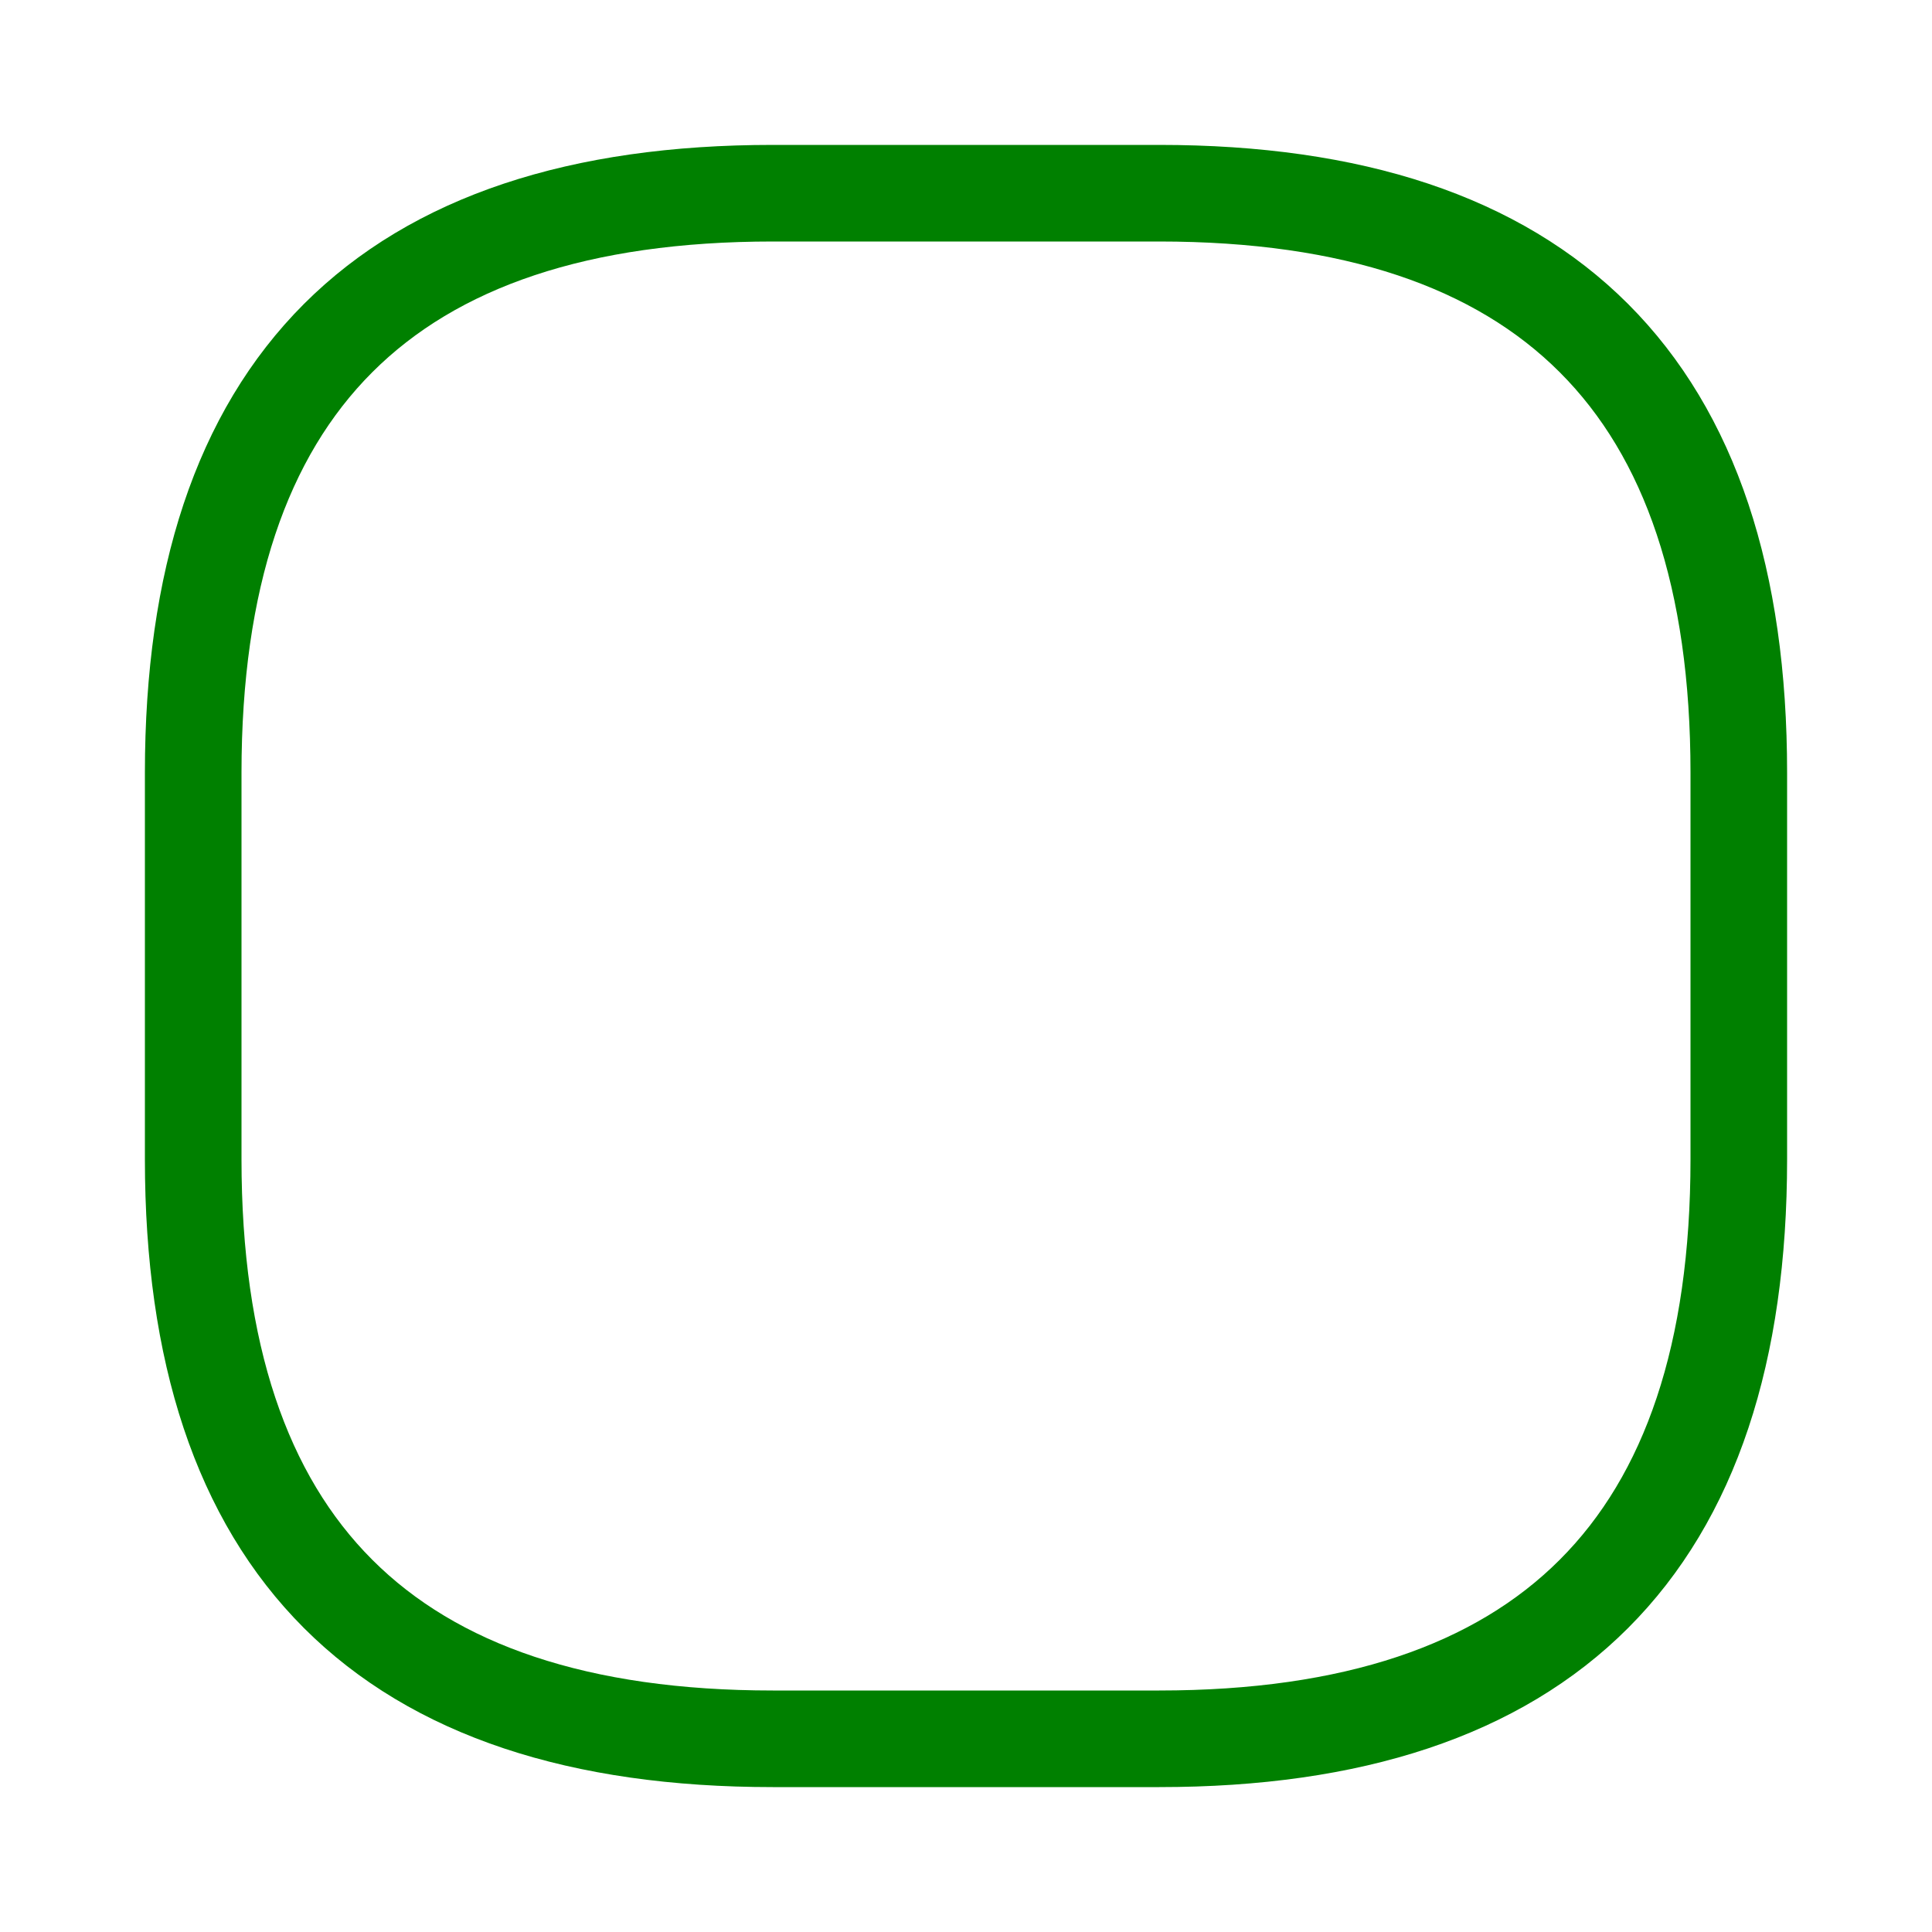
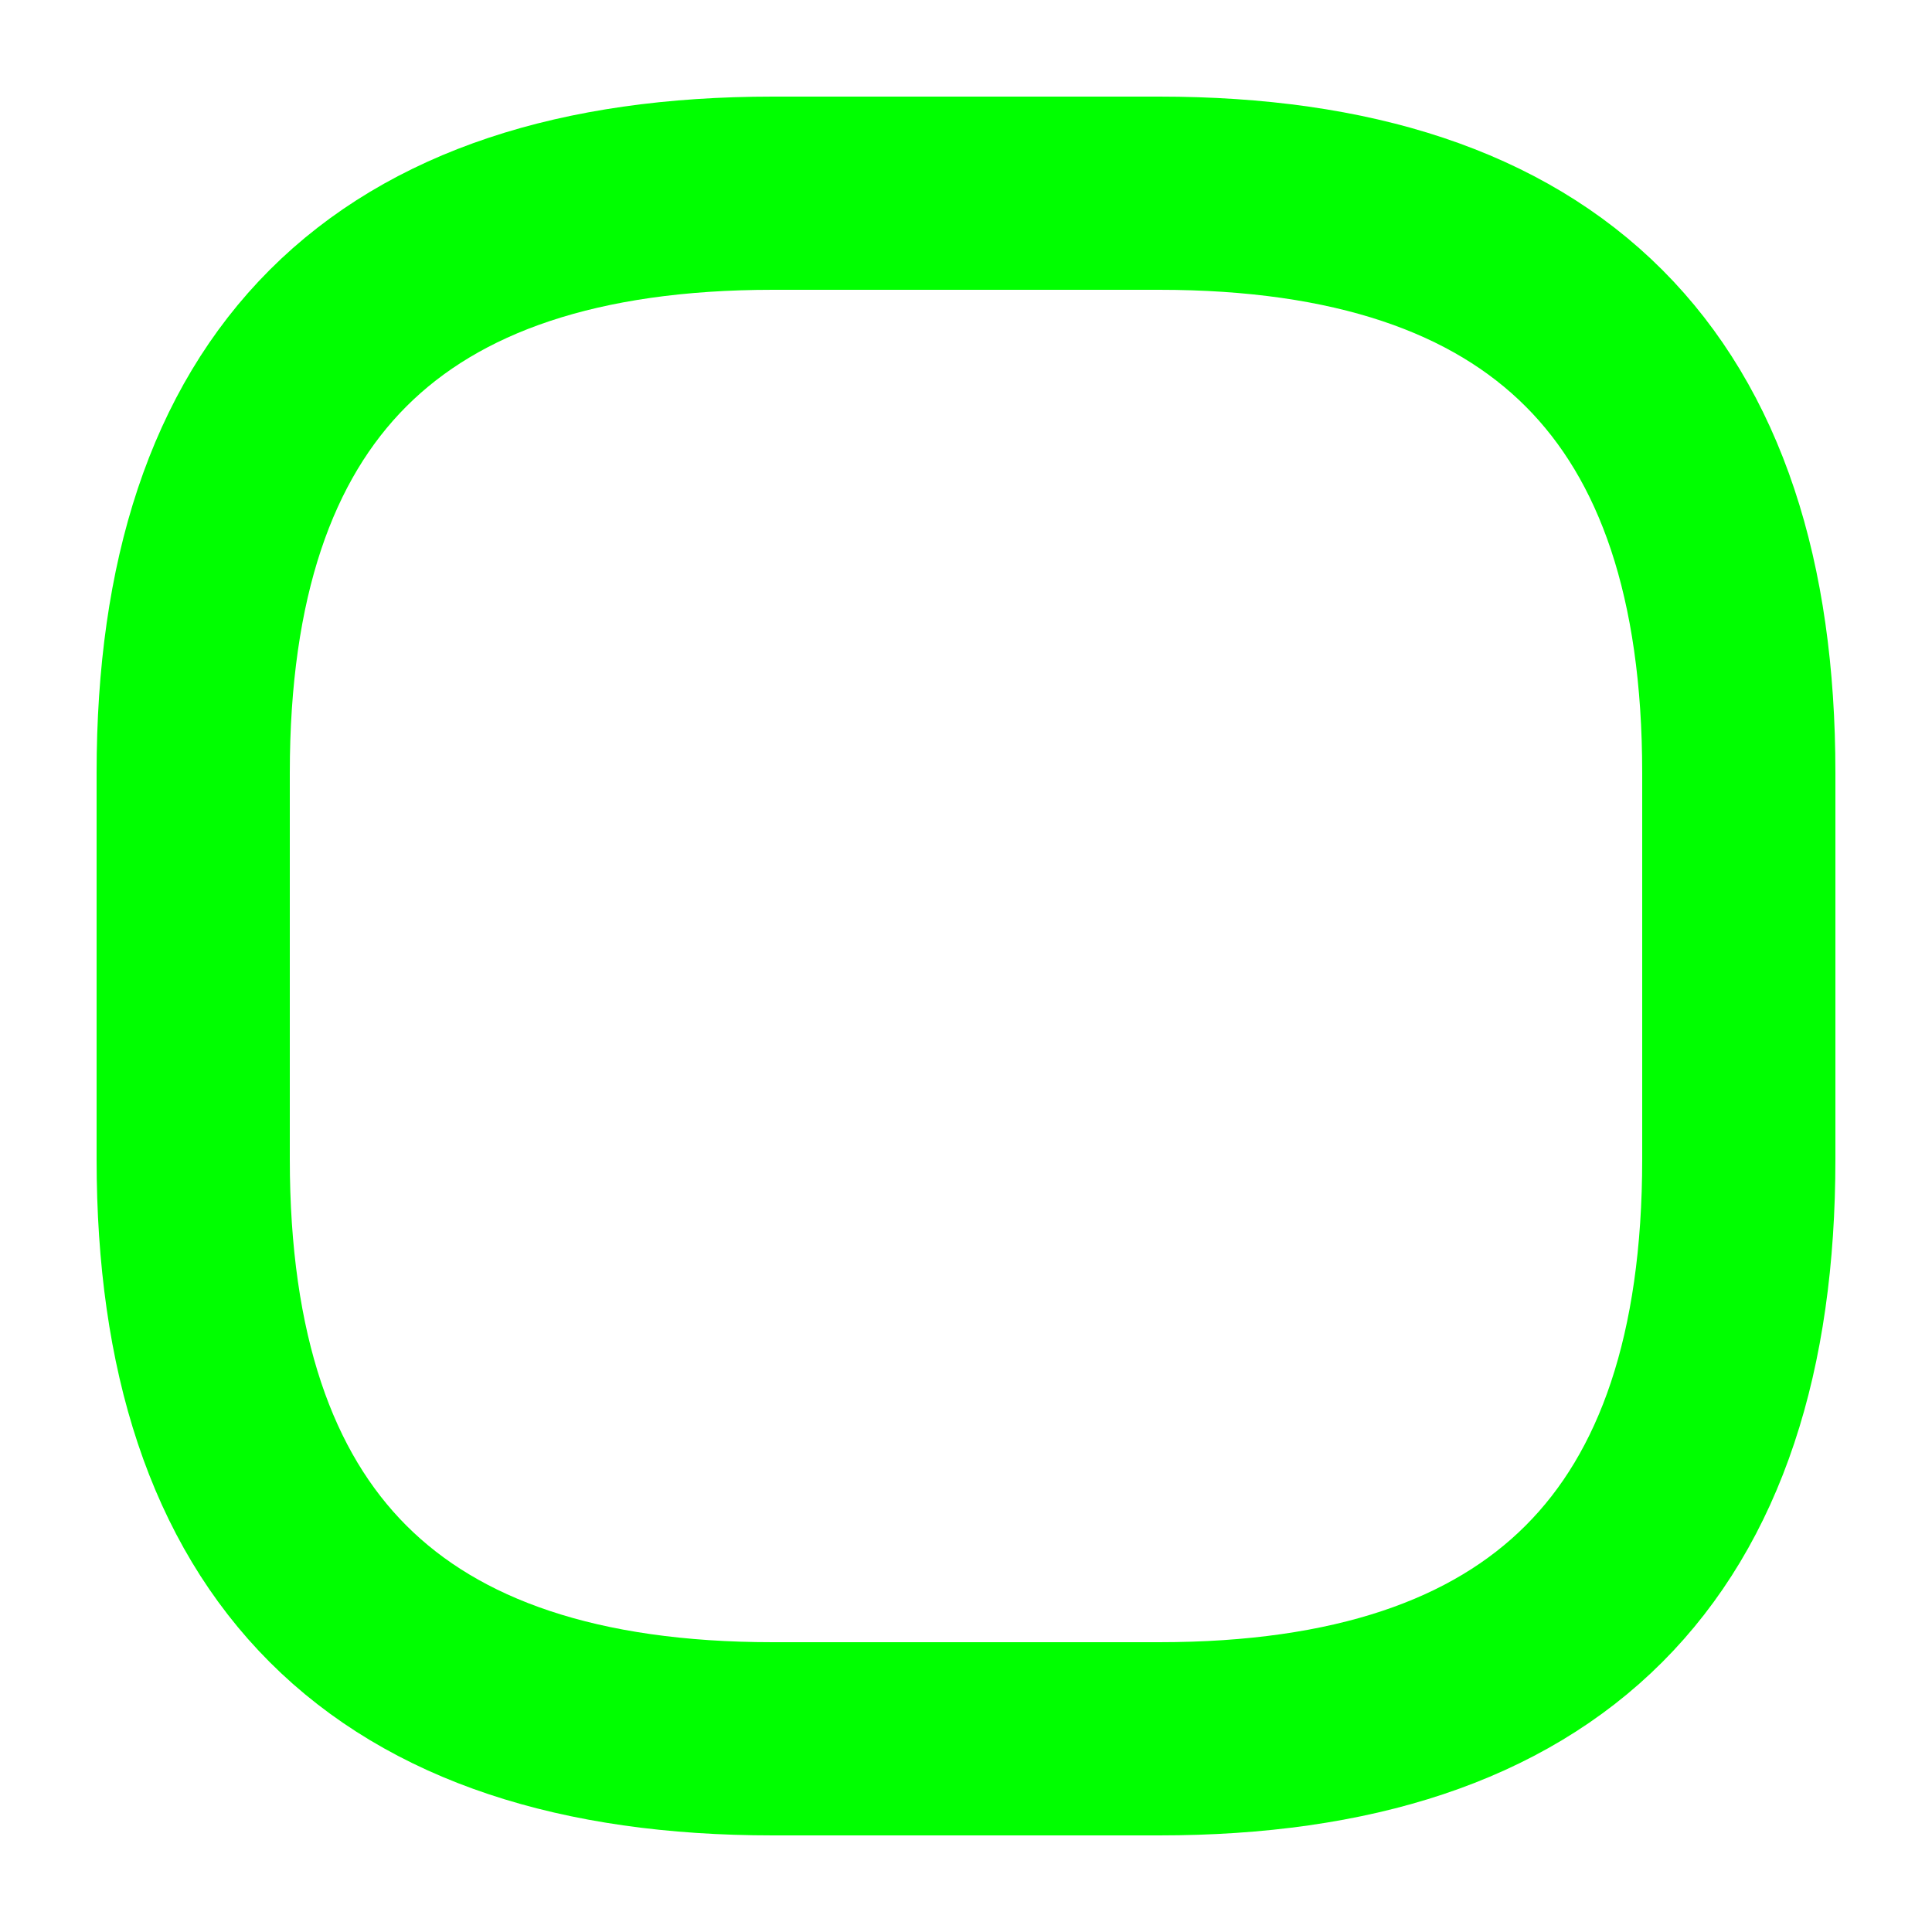
- <svg xmlns="http://www.w3.org/2000/svg" version="1.1" height="100" width="100">
-   <path d="M 60 10 Q 90 10 90 40 L 90 60 Q 90 90 60 90 L 40 90 Q 10 90 10 60 L 10 40 Q 10 10 40 10 L 60 10" stroke="green" stroke-width="5" fill="none" />
+ <svg xmlns="http://www.w3.org/2000/svg" version="1.1" height="1000" width="1000">
+   <path d="M600,100q300,0,300,300v200q0,300,-300,300h-200q-300,0,-300,-300v-200q0,-300,300,-300z" stroke="lime" stroke-width="100" fill="none" />
</svg>
